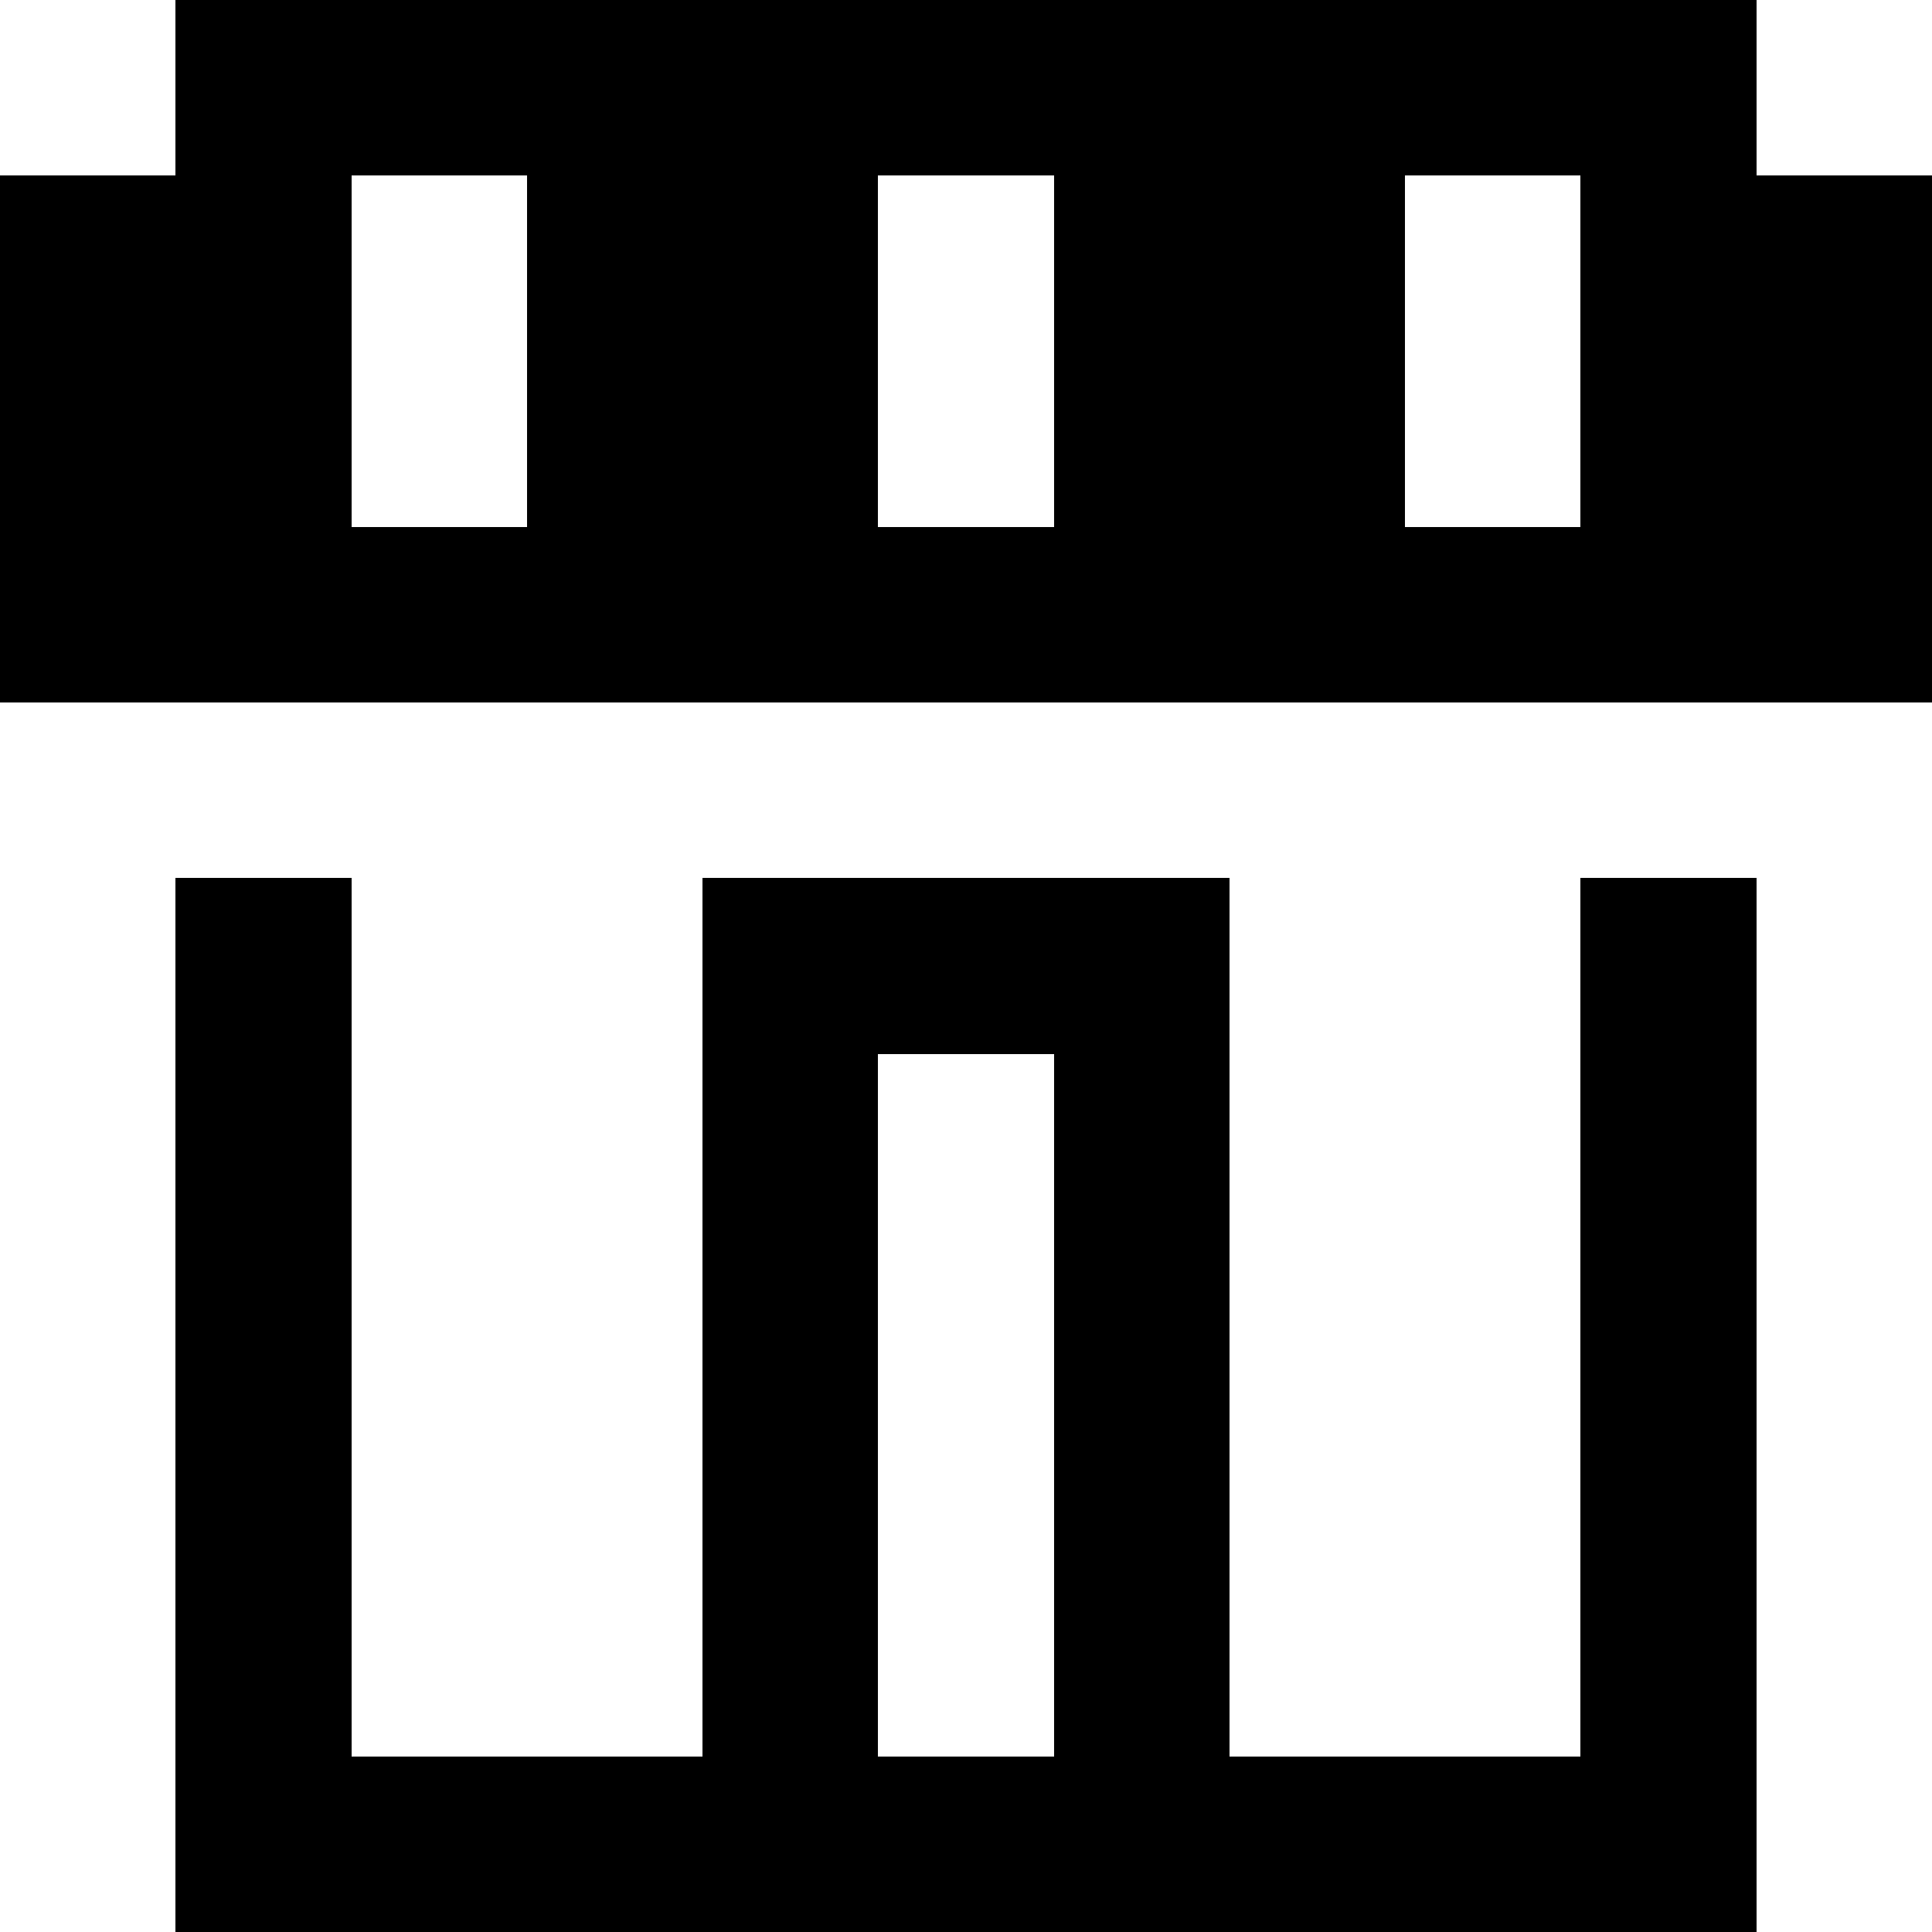
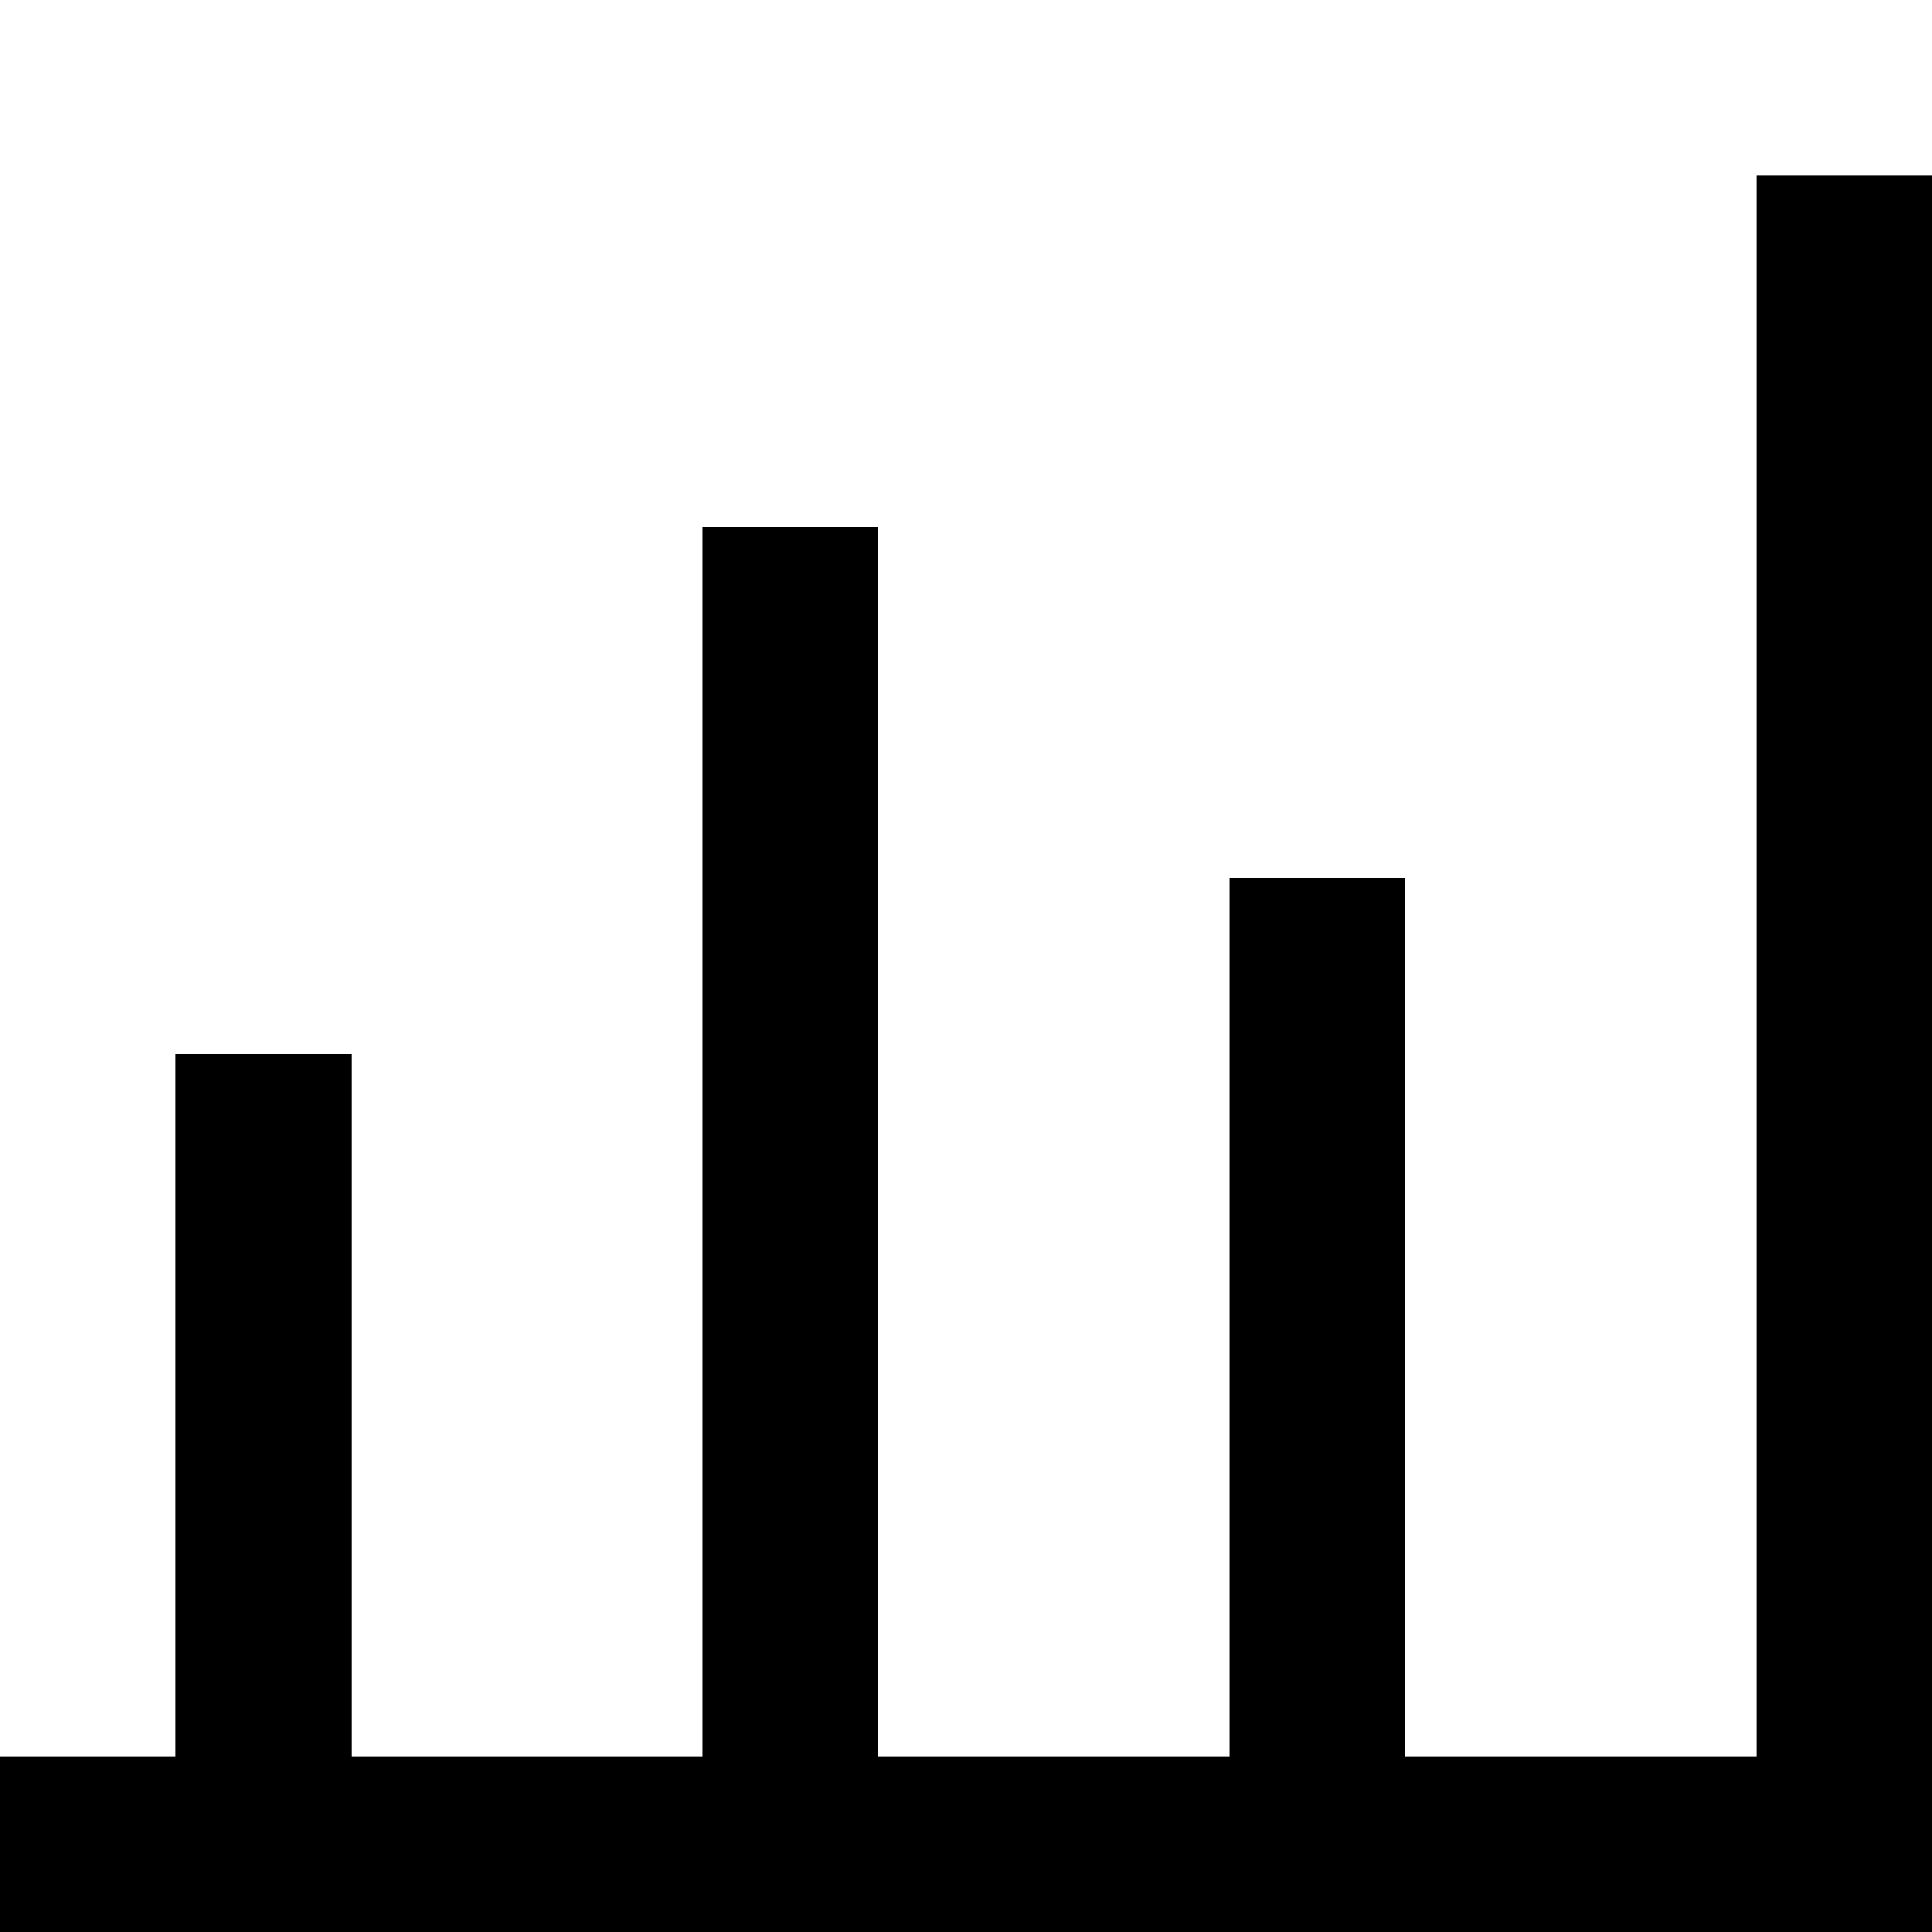
<svg xmlns="http://www.w3.org/2000/svg" viewBox="0 0 11 11" width="22" height="22" shape-rendering="crispEdges">
-   <path fill="currentColor" d="M1 0h9v1h-9zM0 1h2v1h-2zM3 1h2v1h-2zM6 1h2v1h-2zM9 1h2v1h-2zM0 2h2v1h-2zM3 2h2v1h-2zM6 2h2v1h-2zM9 2h2v1h-2zM0 3h11v1h-11zM1 5h1v1h-1zM4 5h3v1h-3zM9 5h1v1h-1zM1 6h1v1h-1zM4 6h1v1h-1zM6 6h1v1h-1zM9 6h1v1h-1zM1 7h1v1h-1zM4 7h1v1h-1zM6 7h1v1h-1zM9 7h1v1h-1zM1 8h1v1h-1zM4 8h1v1h-1zM6 8h1v1h-1zM9 8h1v1h-1zM1 9h1v1h-1zM4 9h1v1h-1zM6 9h1v1h-1zM9 9h1v1h-1zM1 10h9v1h-9z" />
+   <path fill="currentColor" d="M10 1h1v1h-1zM10 2h1v1h-1zM4 3h1v1h-1zM10 3h1v1h-1zM4 4h1v1h-1zM10 4h1v1h-1zM4 5h1v1h-1zM7 5h1v1h-1zM10 5h1v1h-1zM1 6h1v1h-1zM4 6h1v1h-1zM7 6h1v1h-1zM10 6h1v1h-1zM1 7h1v1h-1zM4 7h1v1h-1zM7 7h1v1h-1zM10 7h1v1h-1zM1 8h1v1h-1zM4 8h1v1h-1zM7 8h1v1h-1zM10 8h1v1h-1zM1 9h1v1h-1zM4 9h1v1h-1zM7 9h1v1h-1zM10 9h1v1h-1zM0 10h11v1h-11z" />
</svg>
